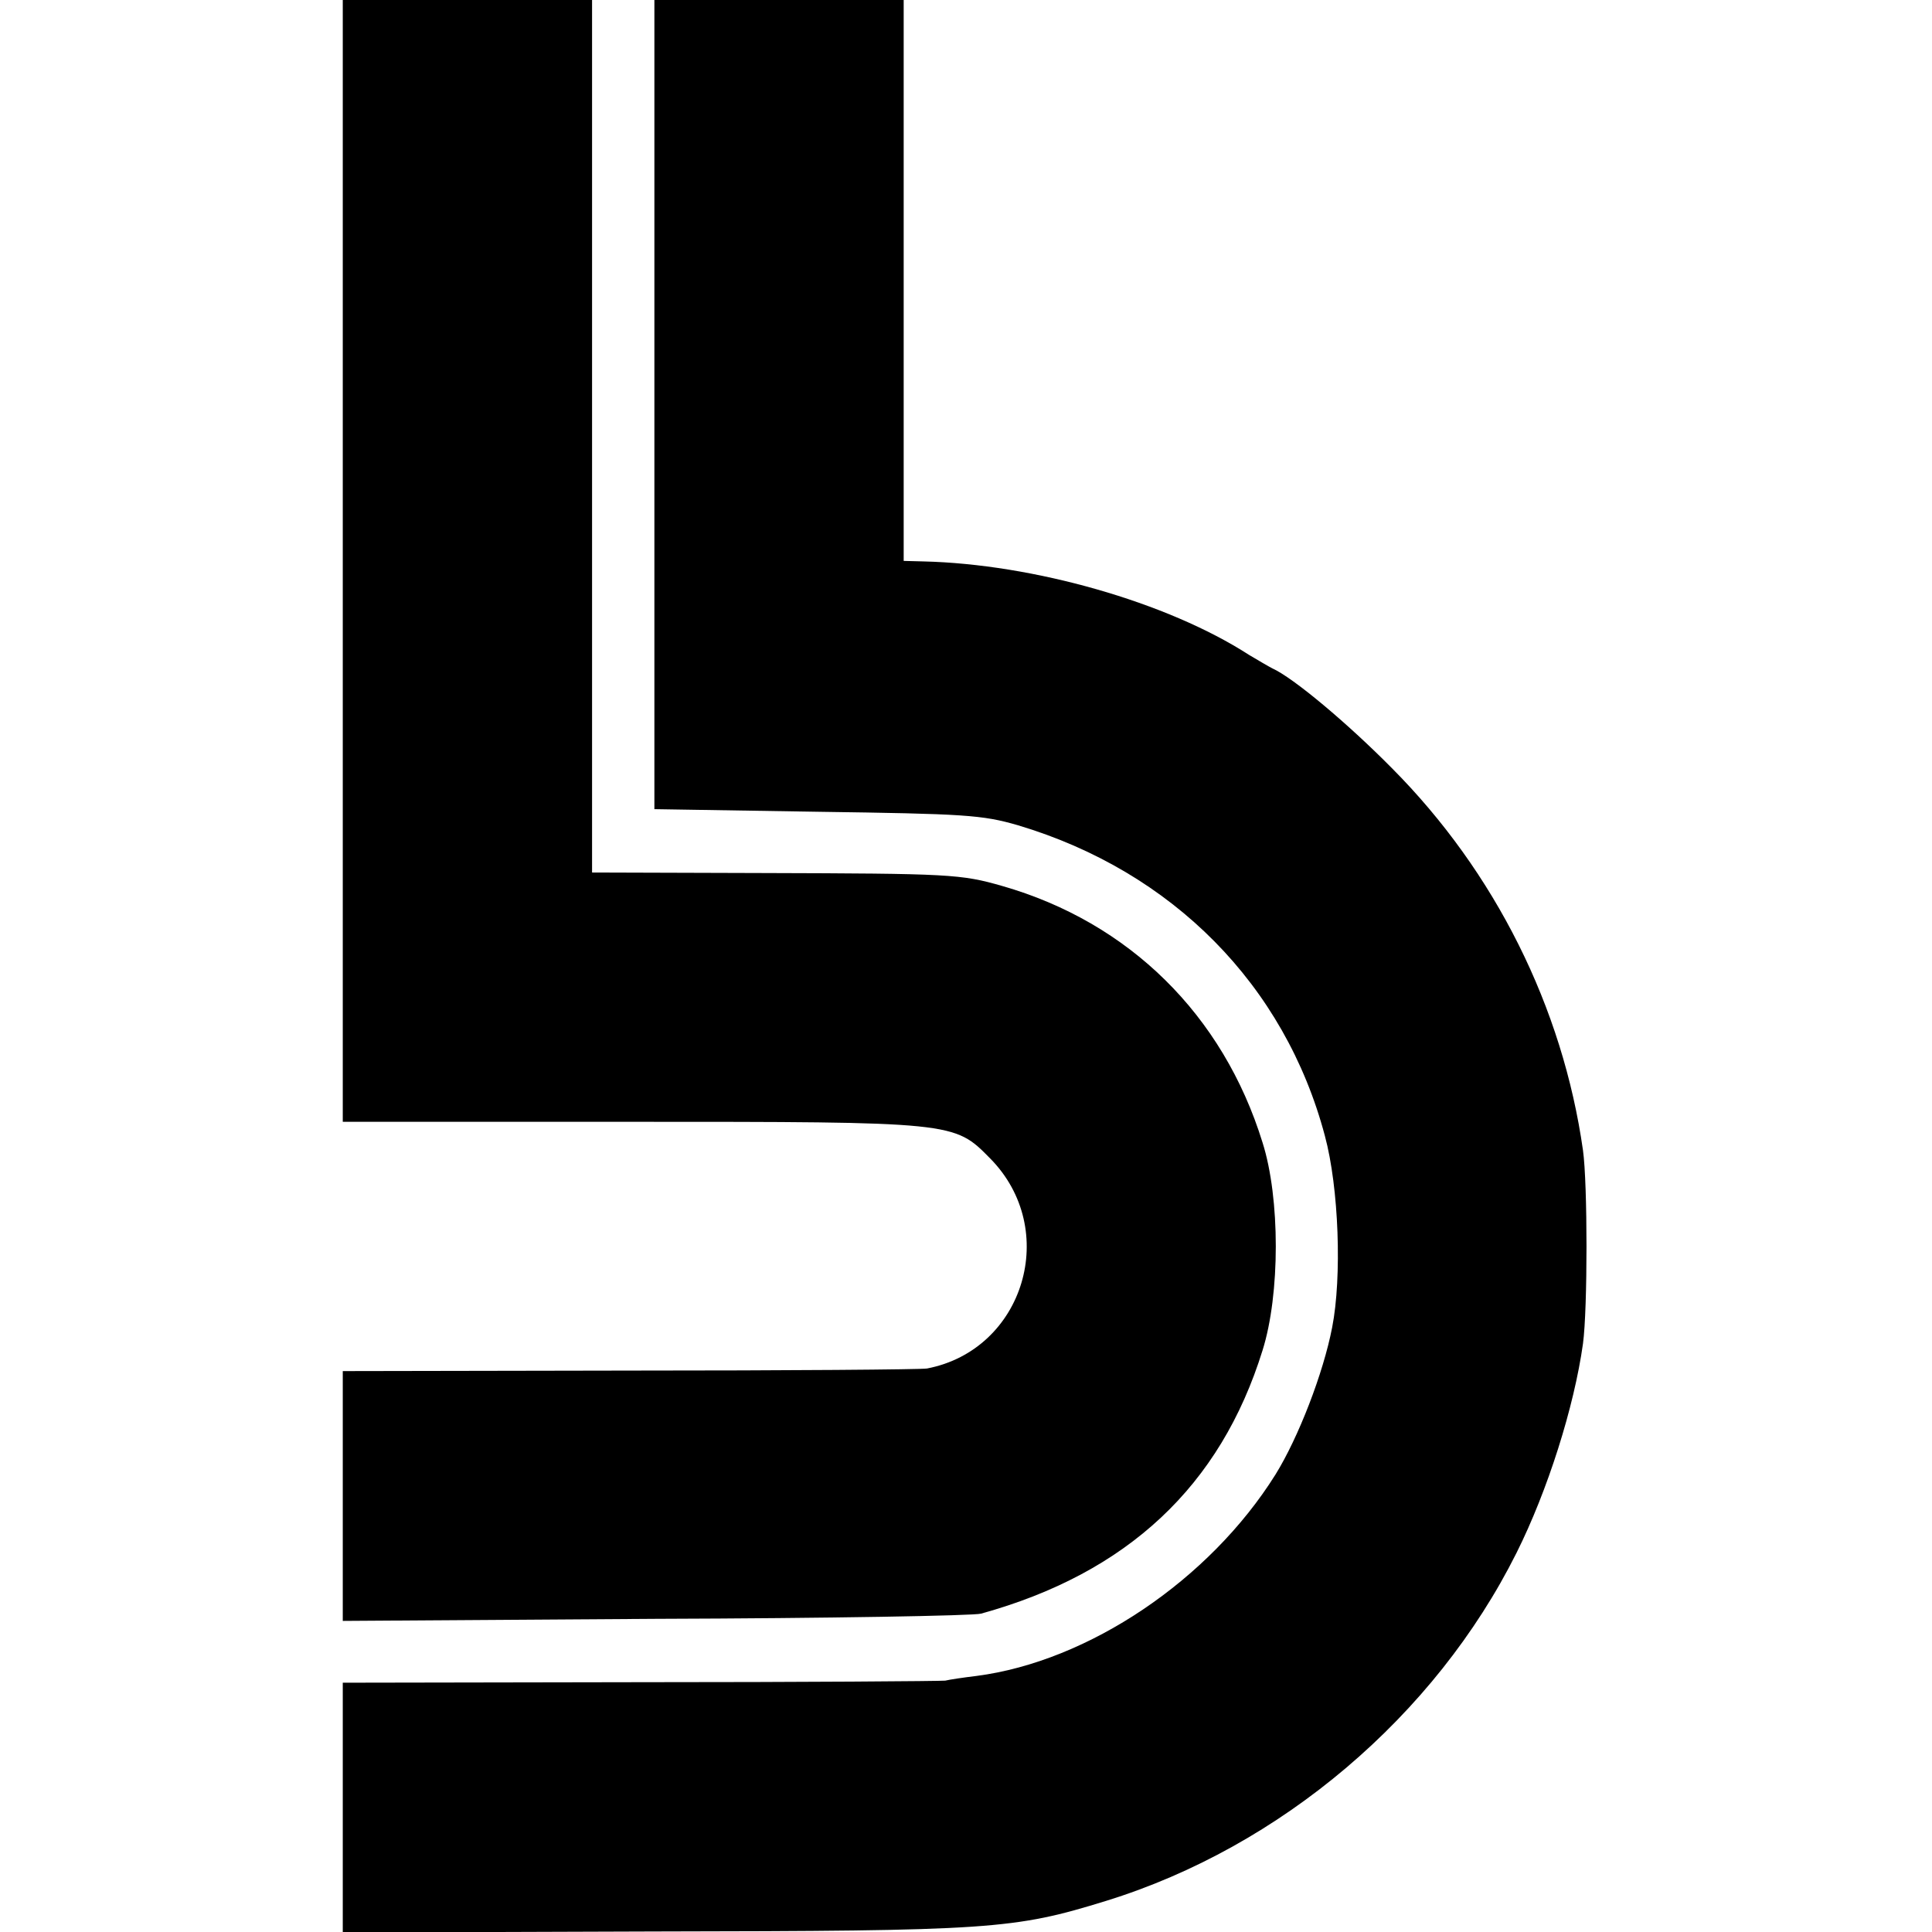
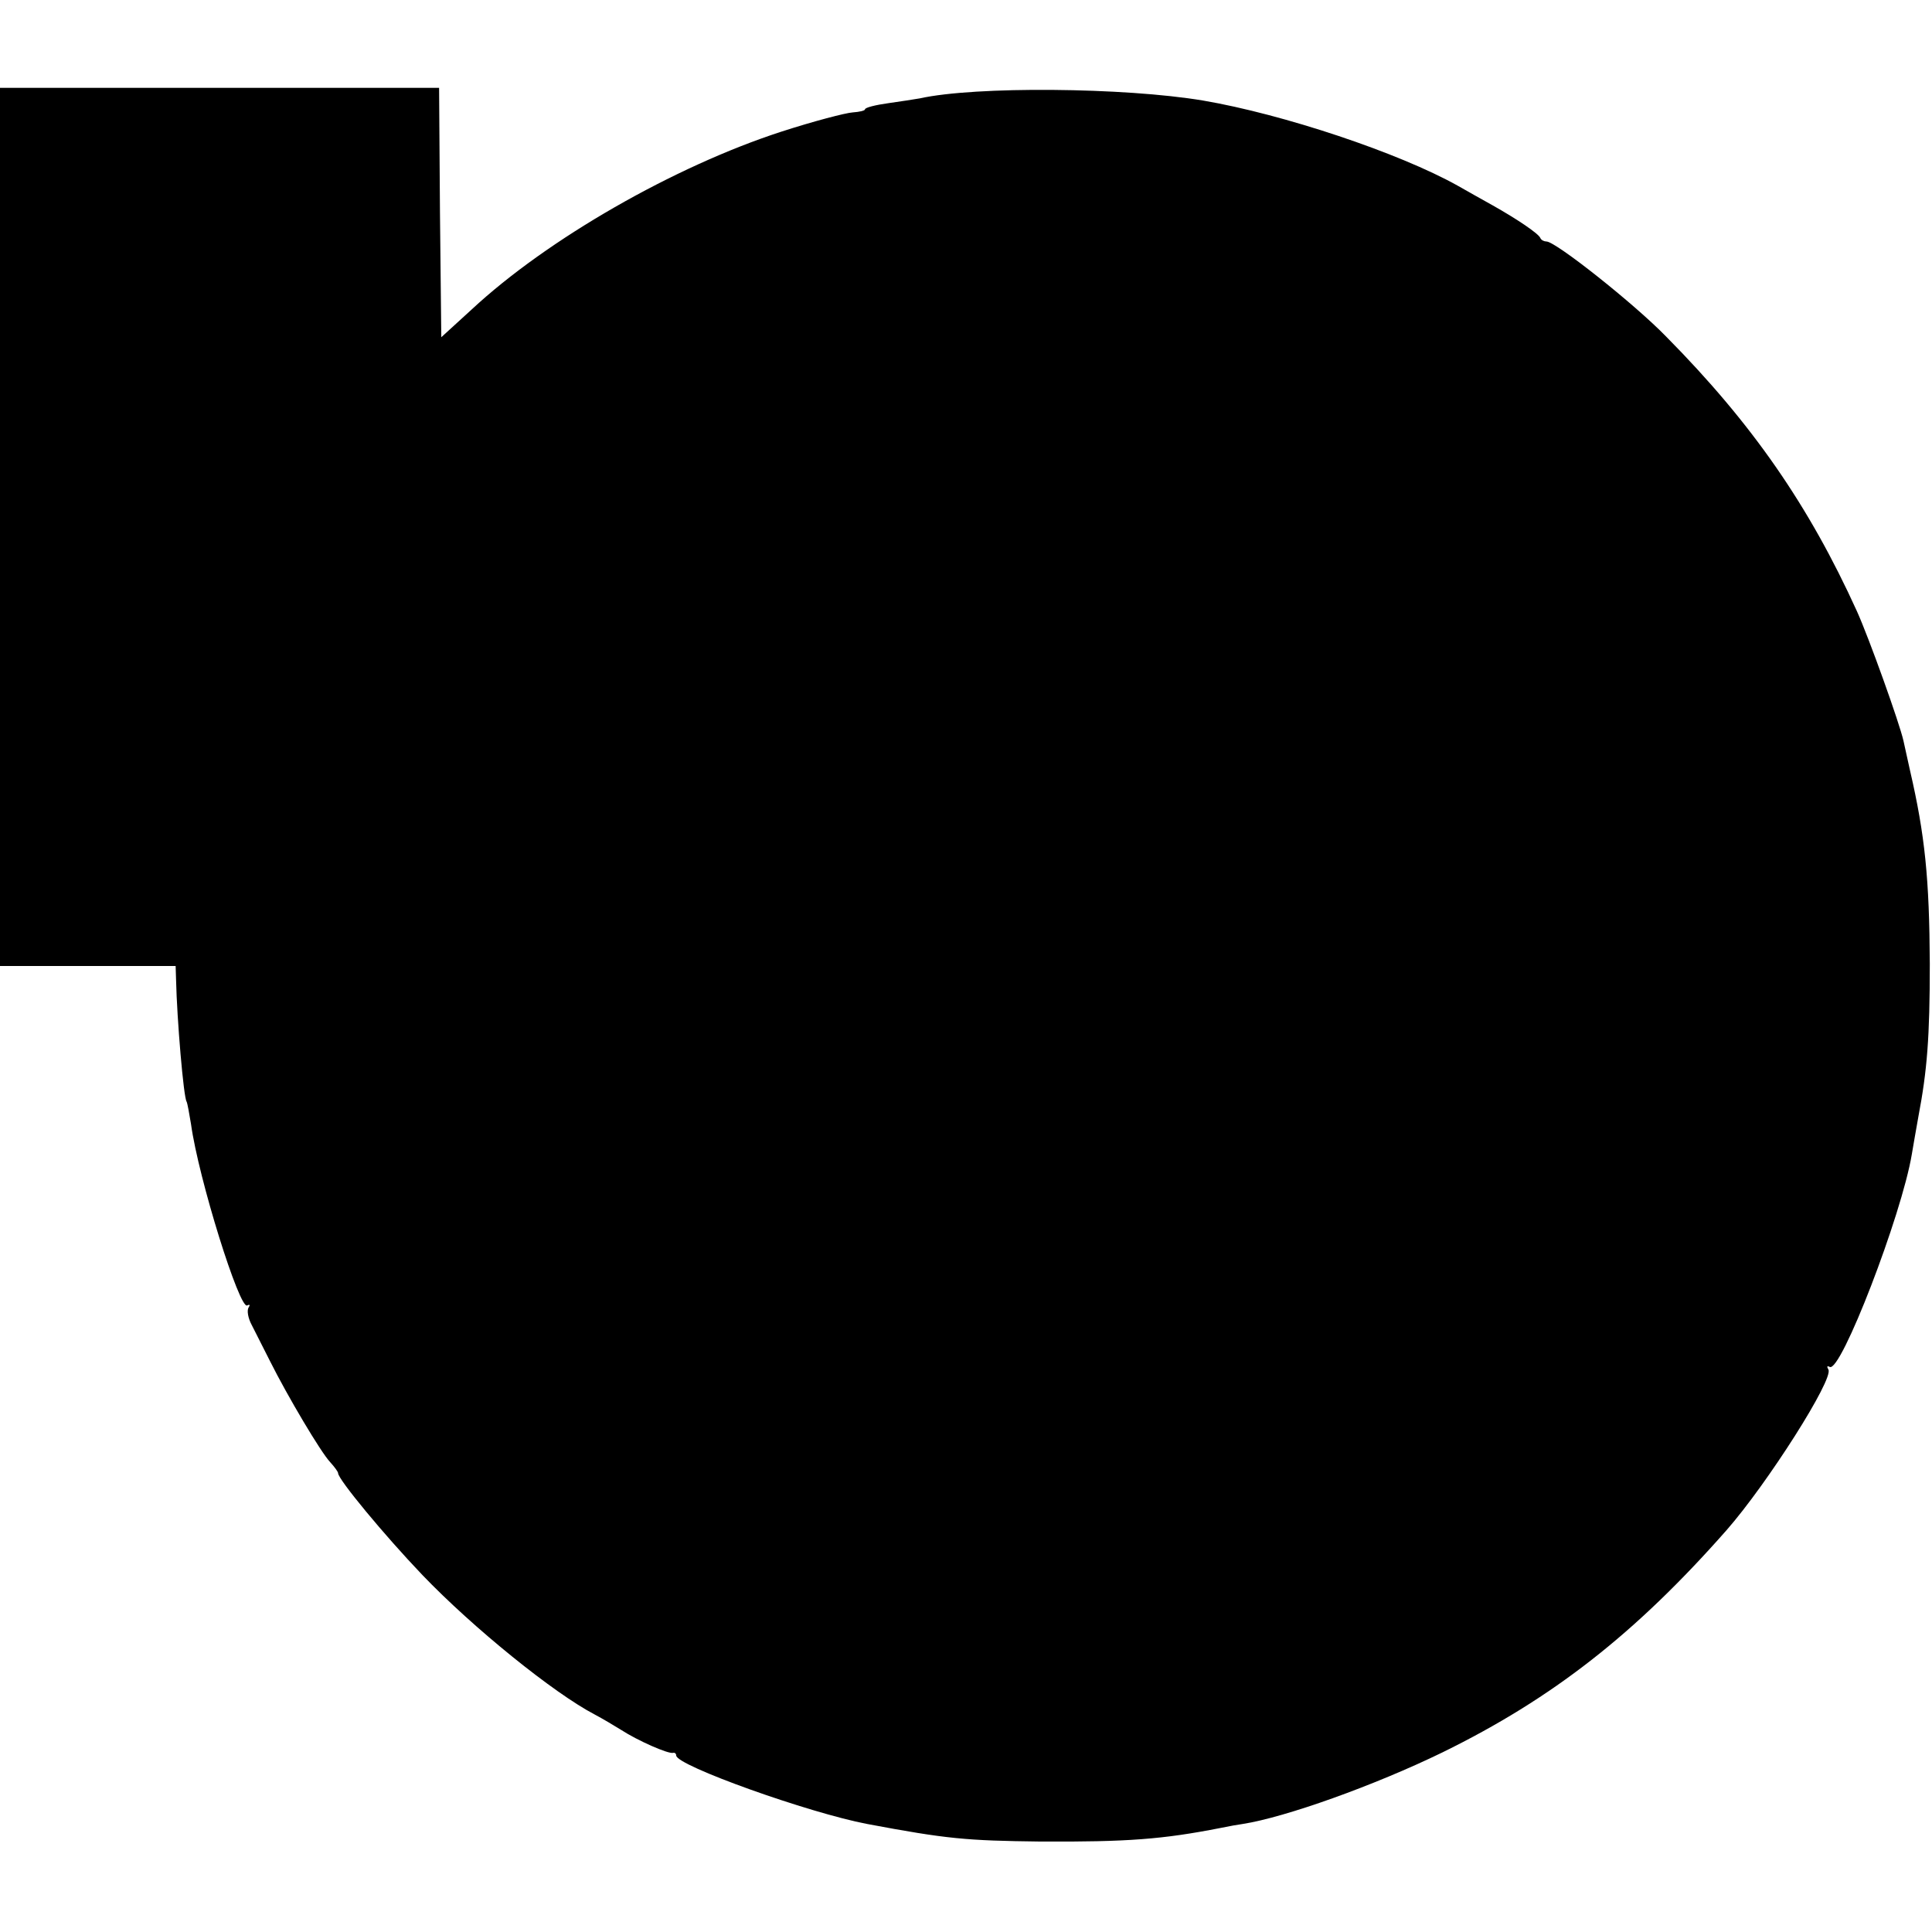
- <svg xmlns="http://www.w3.org/2000/svg" version="1.0" width="372pt" height="372pt" viewBox="0 0 372 372" preserveAspectRatio="xMidYMid meet">
-   <g transform="translate(0,372) scale(0.1,-0.1)" fill="#000000" stroke="none">
-     <path d="M660 2640 l0 -1080 553 0 c625 0 624 0 693 -70 136 -137 66 -369 -121 -405 -11 -2 -269 -4 -572 -4 l-553 -1 0 -240 0 -241 603 4 c331 1 613 6 626 10 282 78 461 246 542 507 34 108 34 293 0 400 -76 246 -257 424 -501 494 -80 23 -101 24 -462 25 l-328 1 0 840 0 840 -240 0 -240 0 0 -1080z" />
-     <path d="M1260 2941 l0 -779 313 -5 c285 -4 318 -6 387 -26 298 -89 514 -308 591 -598 27 -100 33 -272 14 -369 -17 -88 -65 -212 -109 -283 -127 -203 -360 -360 -576 -388 -25 -3 -52 -7 -60 -9 -8 -1 -273 -3 -587 -3 l-573 -1 0 -240 0 -241 598 2 c651 1 694 4 872 59 336 104 633 356 790 670 60 120 111 281 128 403 9 67 9 307 0 372 -39 275 -169 536 -368 736 -86 87 -190 174 -230 192 -8 4 -28 16 -45 26 -158 102 -416 175 -627 180 l-38 1 0 540 0 540 -240 0 -240 0 0 -779z" />
+ <svg xmlns="http://www.w3.org/2000/svg" version="1.0" width="440pt" height="440pt" viewBox="0 0 440 440" preserveAspectRatio="xMidYMid meet">
+   <g transform="translate(0,440) scale(0.1,-0.1)" fill="#000000" stroke="none">
+     <path d="M0 3200 l0 -1000 200 0 200 0 1 -32 c2 -89 17 -267 24 -277 2 -4 6 -27 10 -51 17 -124 111 -424 128 -413 6 3 7 1 3 -5 -4 -7 -1 -24 7 -39 8 -16 27 -53 42 -83 40 -80 116 -208 137 -230 10 -11 18 -22 18 -25 0 -14 105 -141 192 -232 115 -120 299 -269 393 -318 17 -9 44 -25 60 -35 37 -24 107 -55 118 -52 4 1 7 -2 7 -6 0 -23 303 -131 435 -156 181 -34 225 -38 395 -40 197 -1 278 5 410 31 19 4 42 8 50 9 97 15 301 88 455 163 251 123 440 271 647 506 93 106 245 345 232 366 -4 7 -3 9 3 6 25 -15 164 346 187 484 3 19 10 57 15 86 20 105 26 181 26 348 -1 194 -11 293 -45 440 -6 28 -13 58 -15 68 -9 40 -78 233 -106 295 -109 240 -238 427 -435 626 -72 74 -251 216 -272 216 -5 0 -12 3 -14 8 -4 10 -53 43 -108 74 -25 14 -61 34 -80 45 -134 75 -398 163 -580 194 -179 30 -519 33 -645 5 -11 -2 -44 -7 -72 -11 -29 -4 -53 -10 -53 -14 0 -3 -13 -6 -28 -7 -16 -1 -89 -20 -163 -44 -243 -79 -532 -244 -705 -405 l-69 -63 -3 284 -2 284 -500 0 -500 0 0 -1000z" />
  </g>
</svg>
